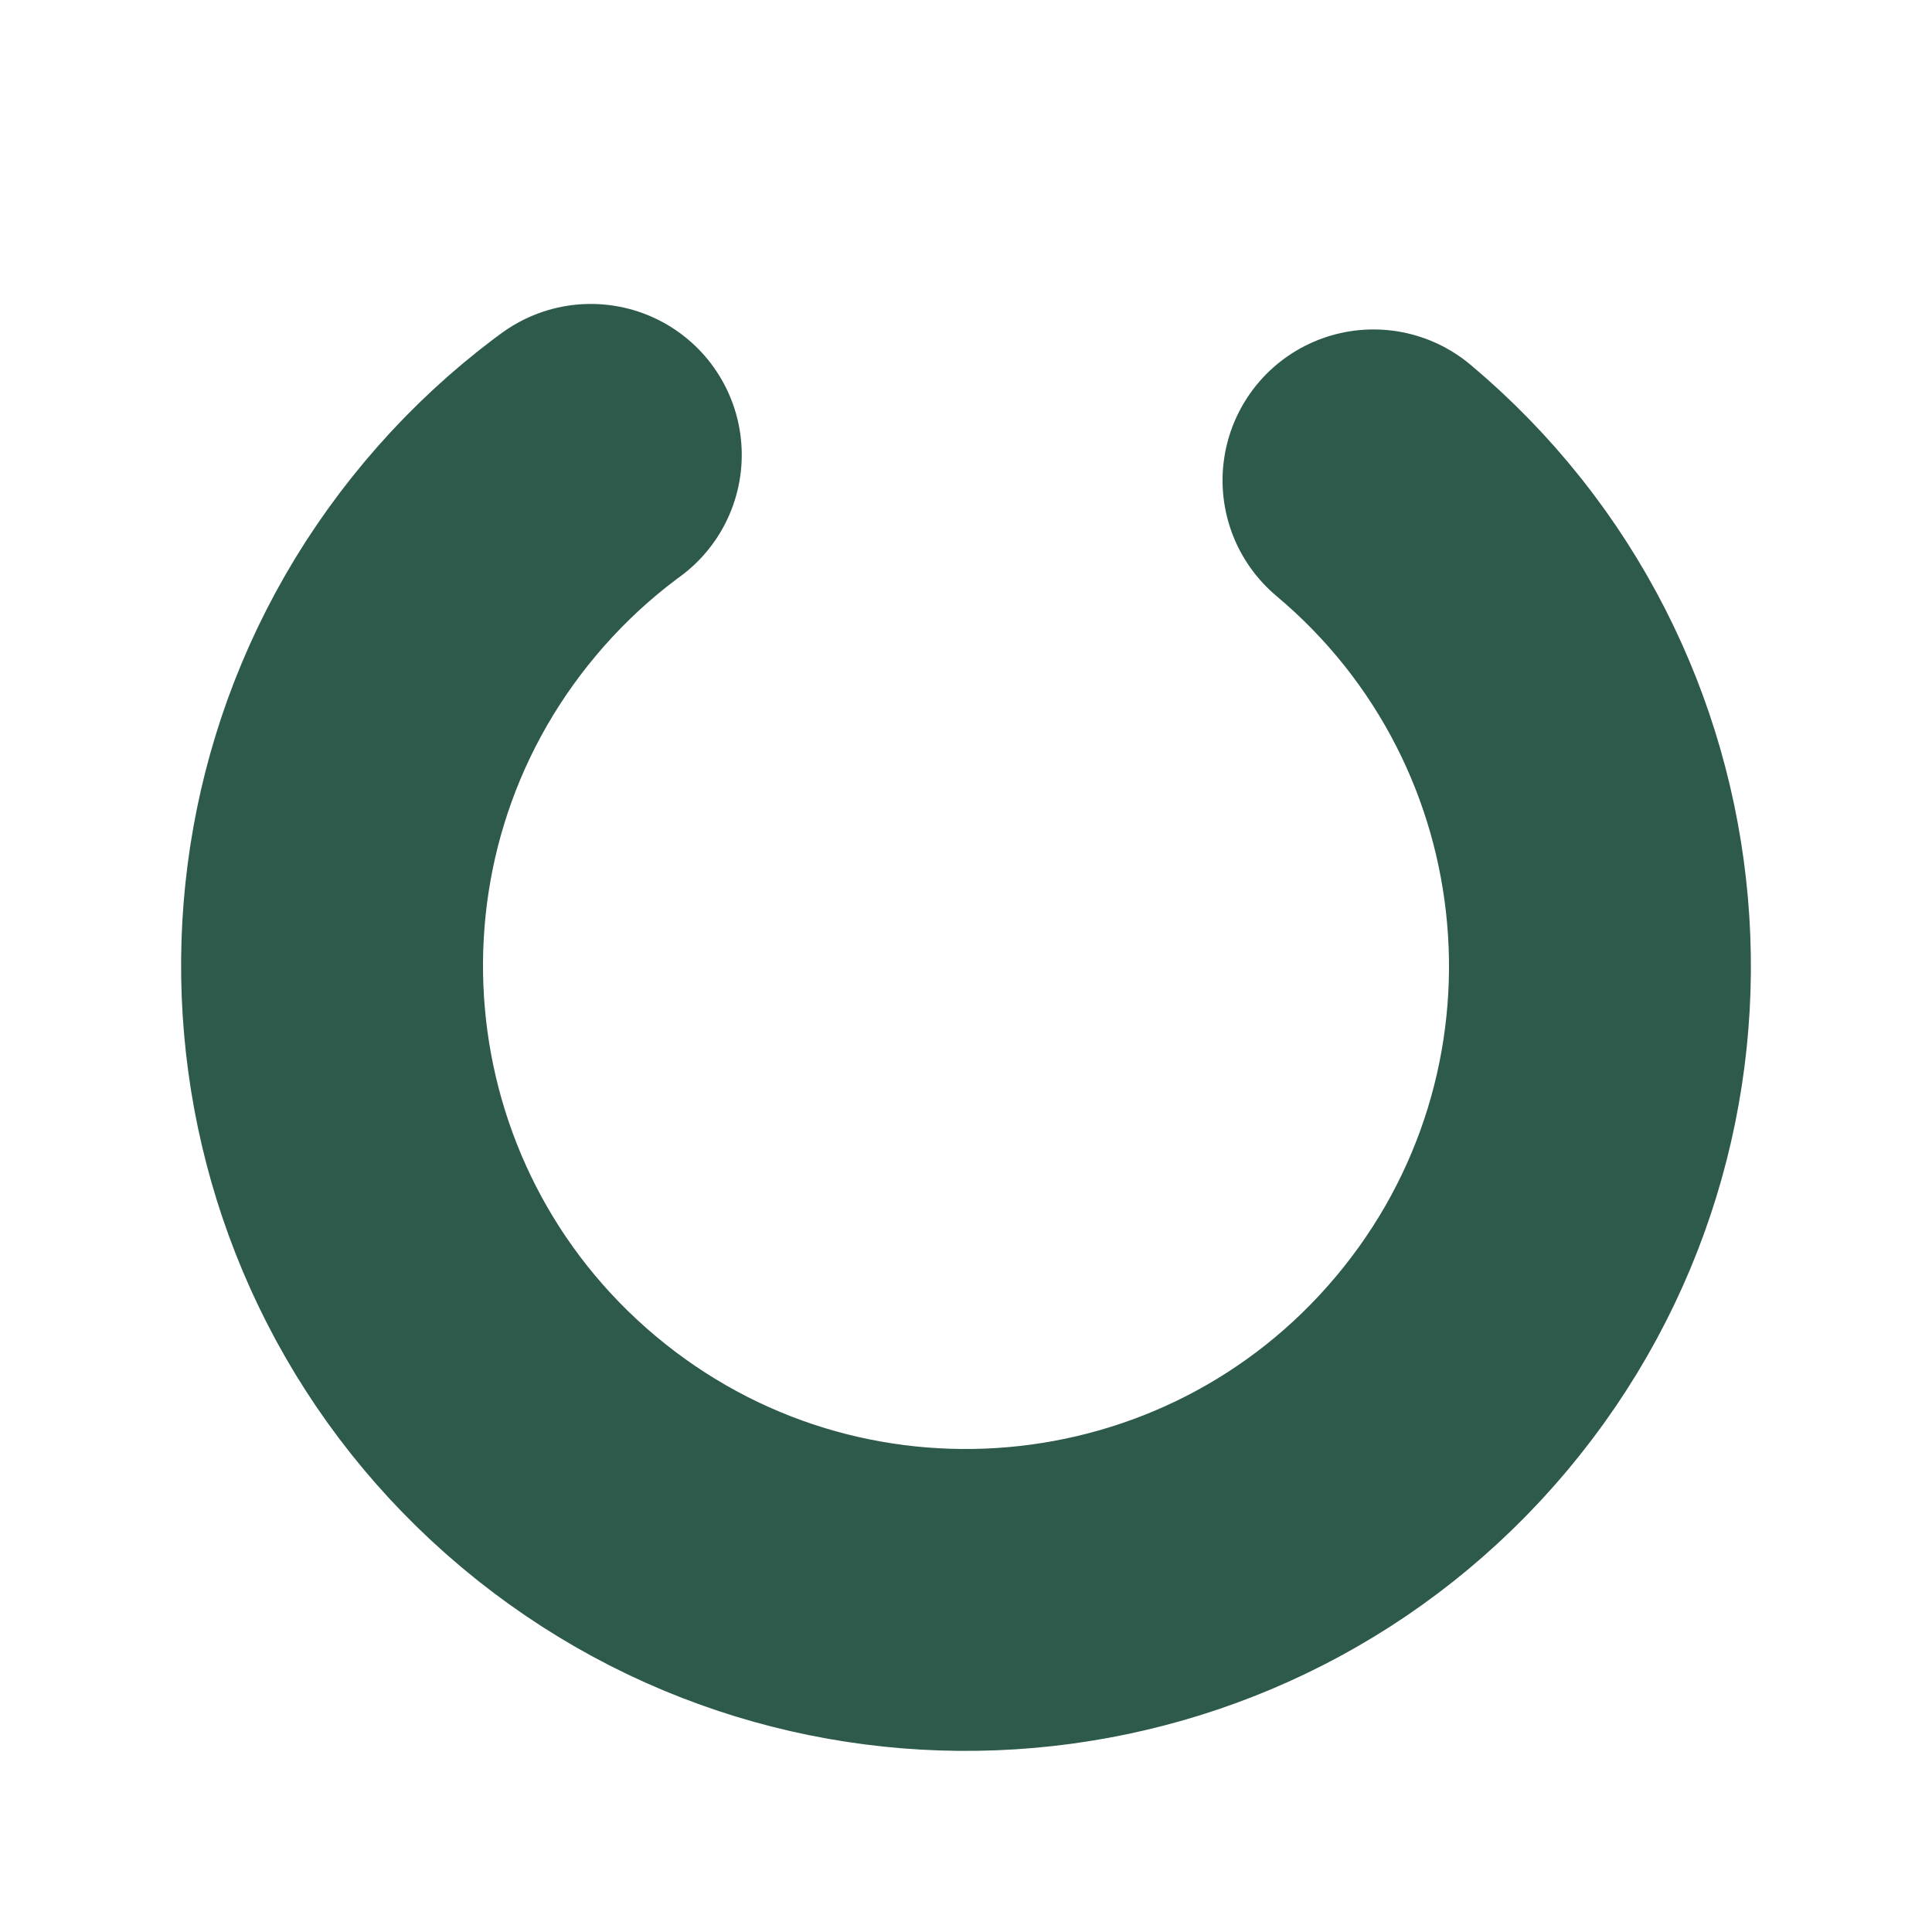
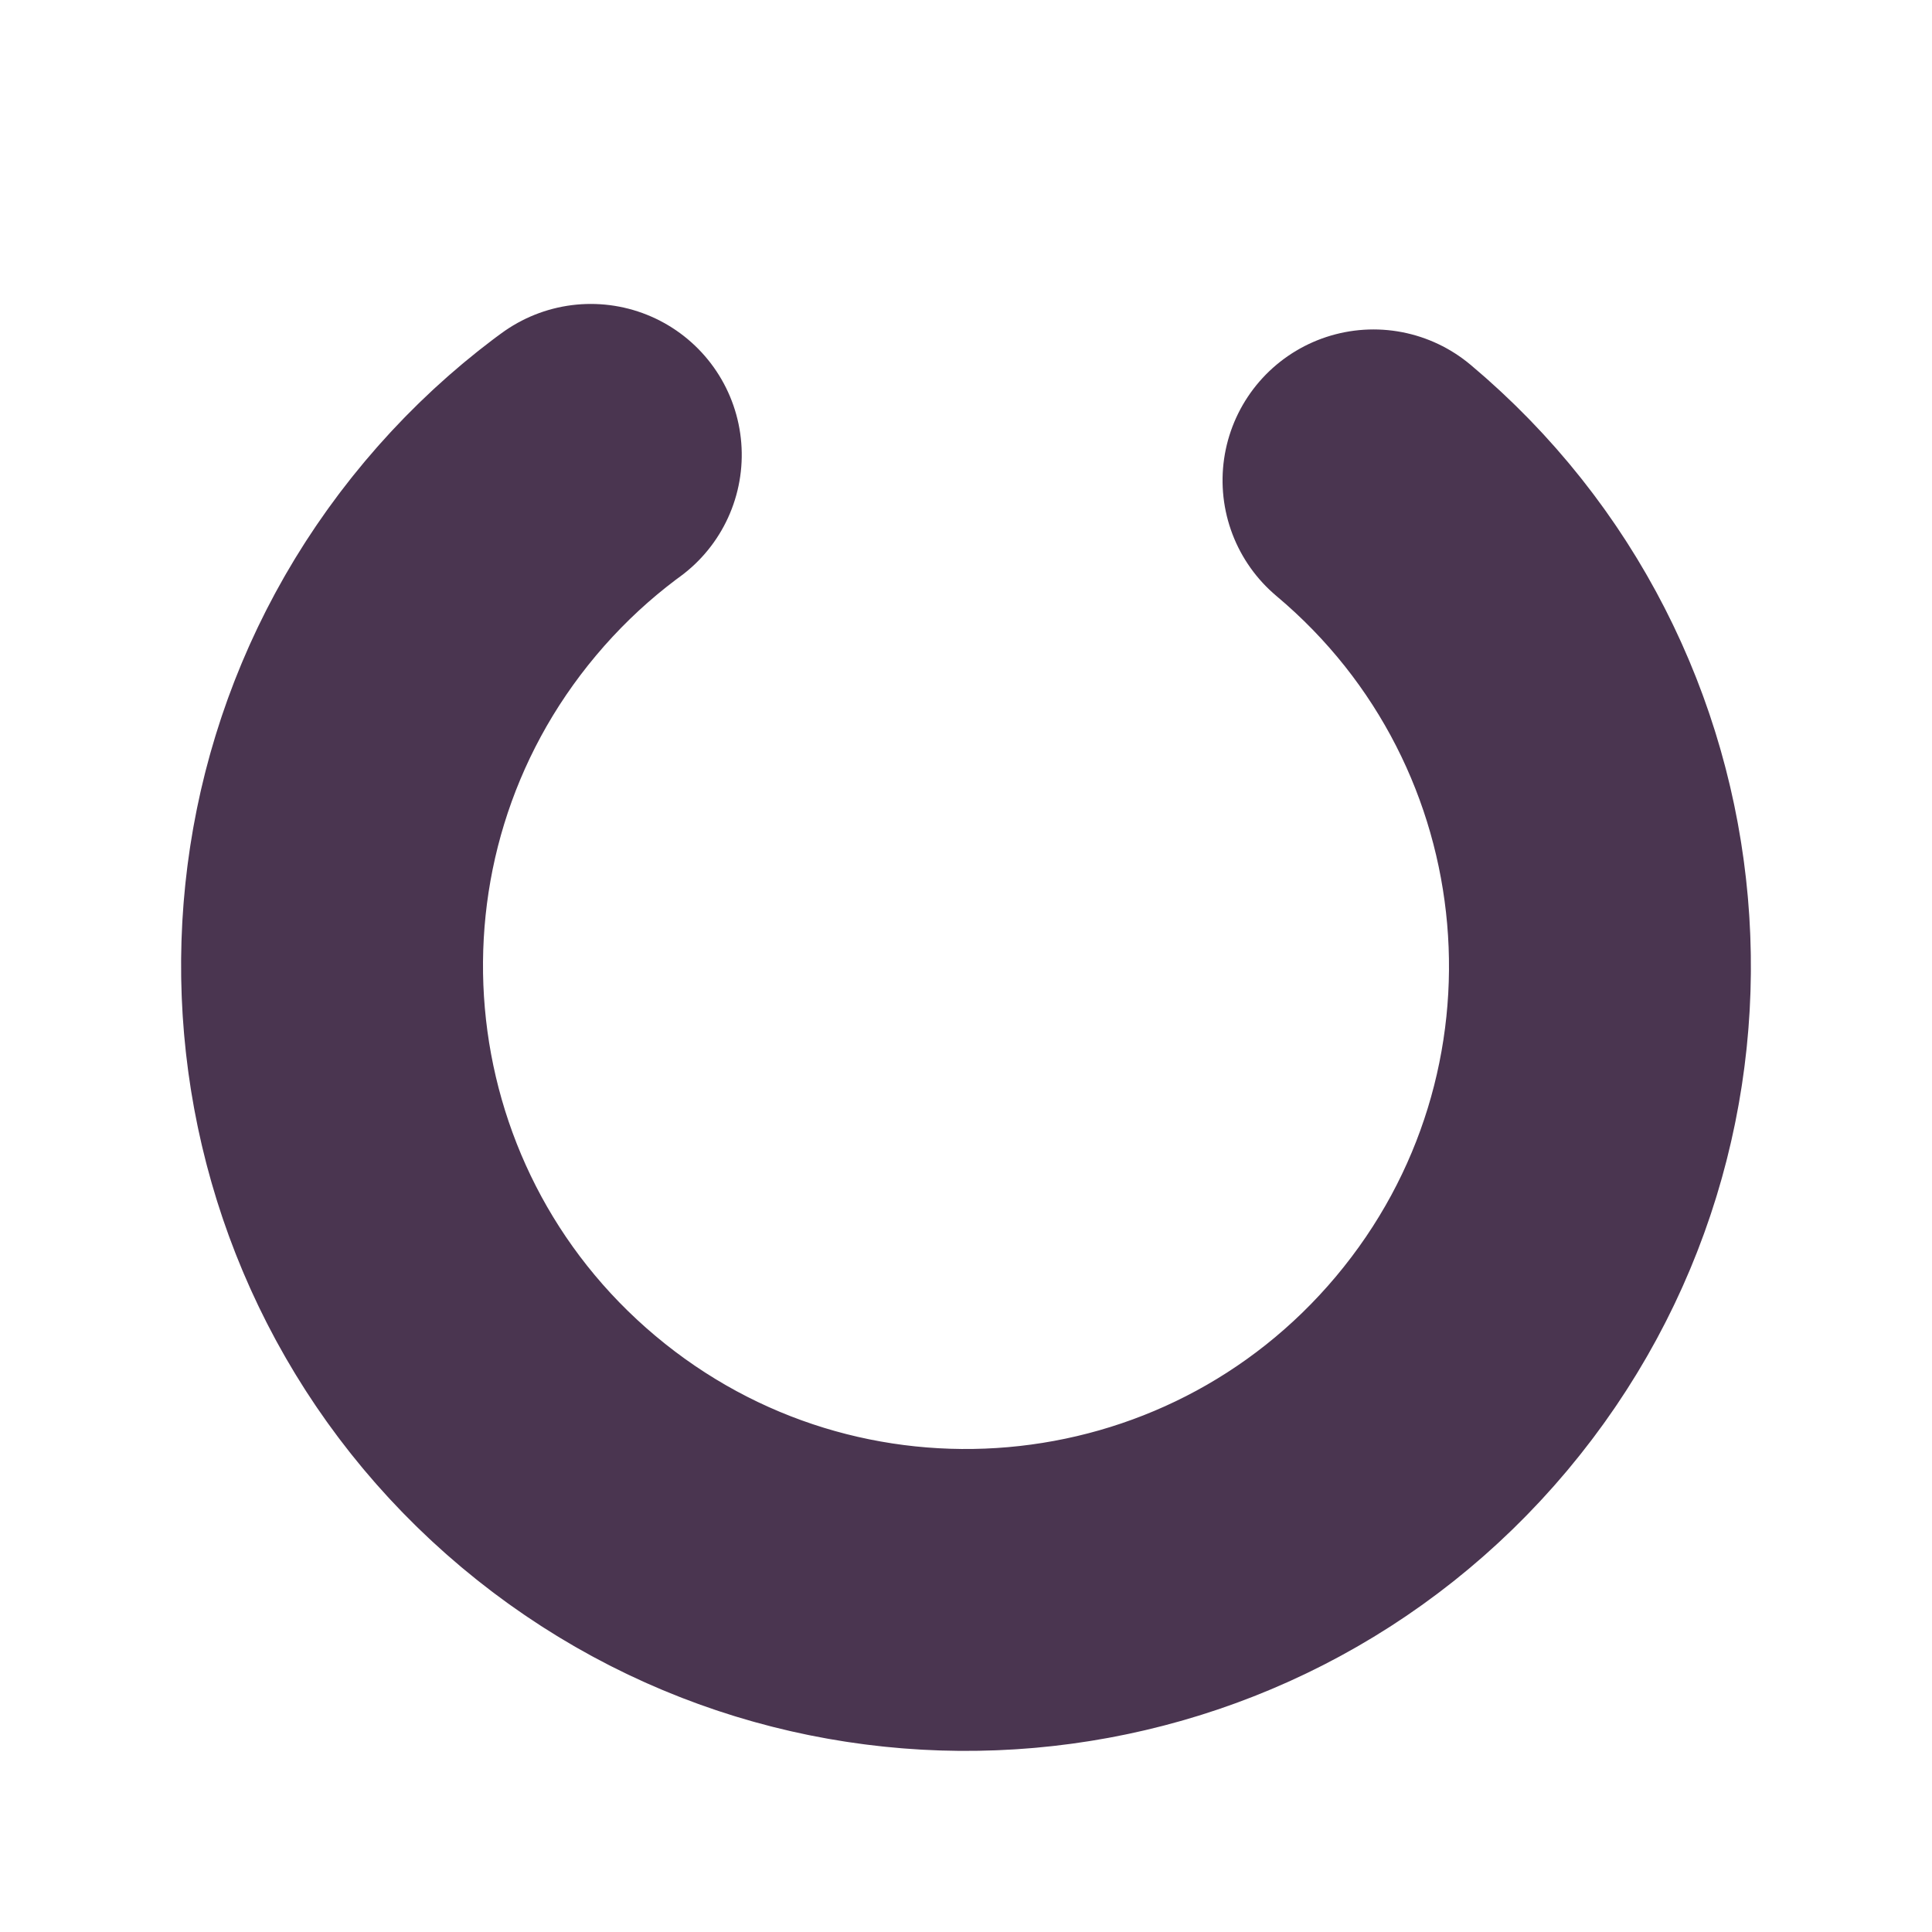
<svg xmlns="http://www.w3.org/2000/svg" viewBox="0 0 32 32">
-   <style>circle{stroke:#2d5a4a}@media (prefers-color-scheme:dark){circle{stroke:#86c2a9}}</style>
+   <style>circle{stroke:#4a3550}@media (prefers-color-scheme:dark){circle{stroke:#b3a3cb}}</style>
  <circle cx="16" cy="16" r="10.5" fill="none" stroke-width="5" stroke-dasharray="52 14" stroke-linecap="round" transform="rotate(-50 16 16)" />
</svg>
